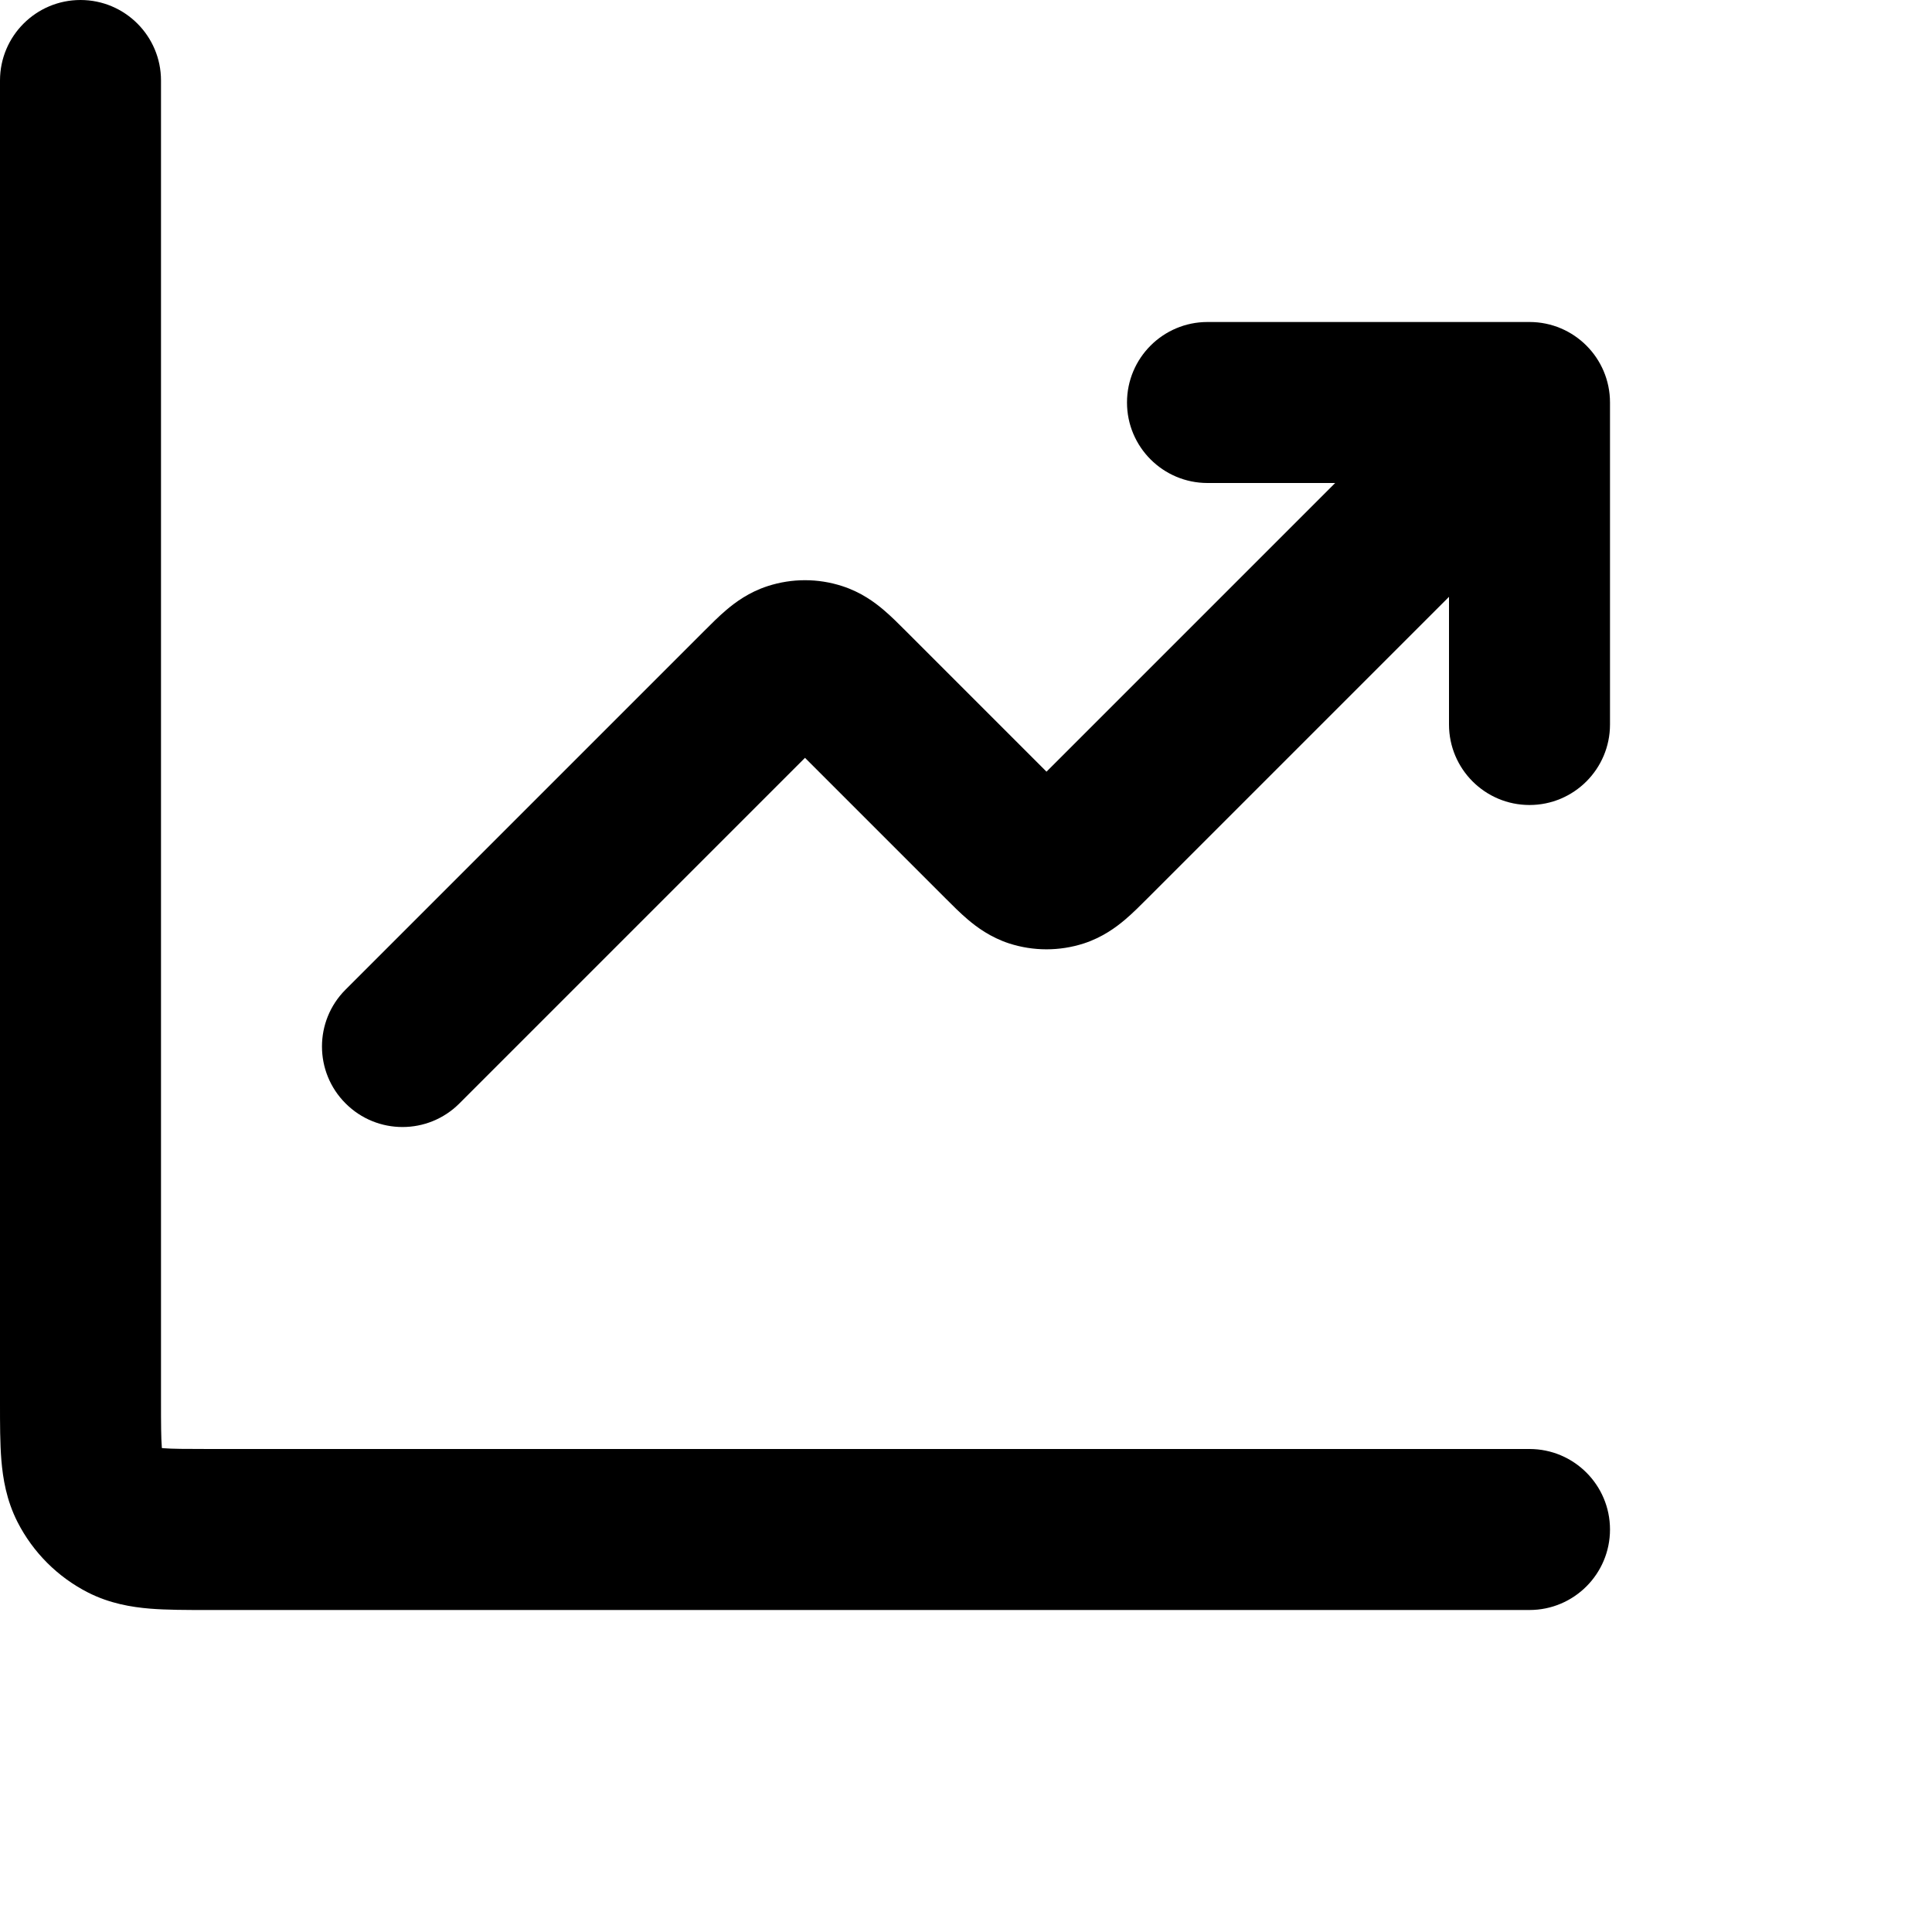
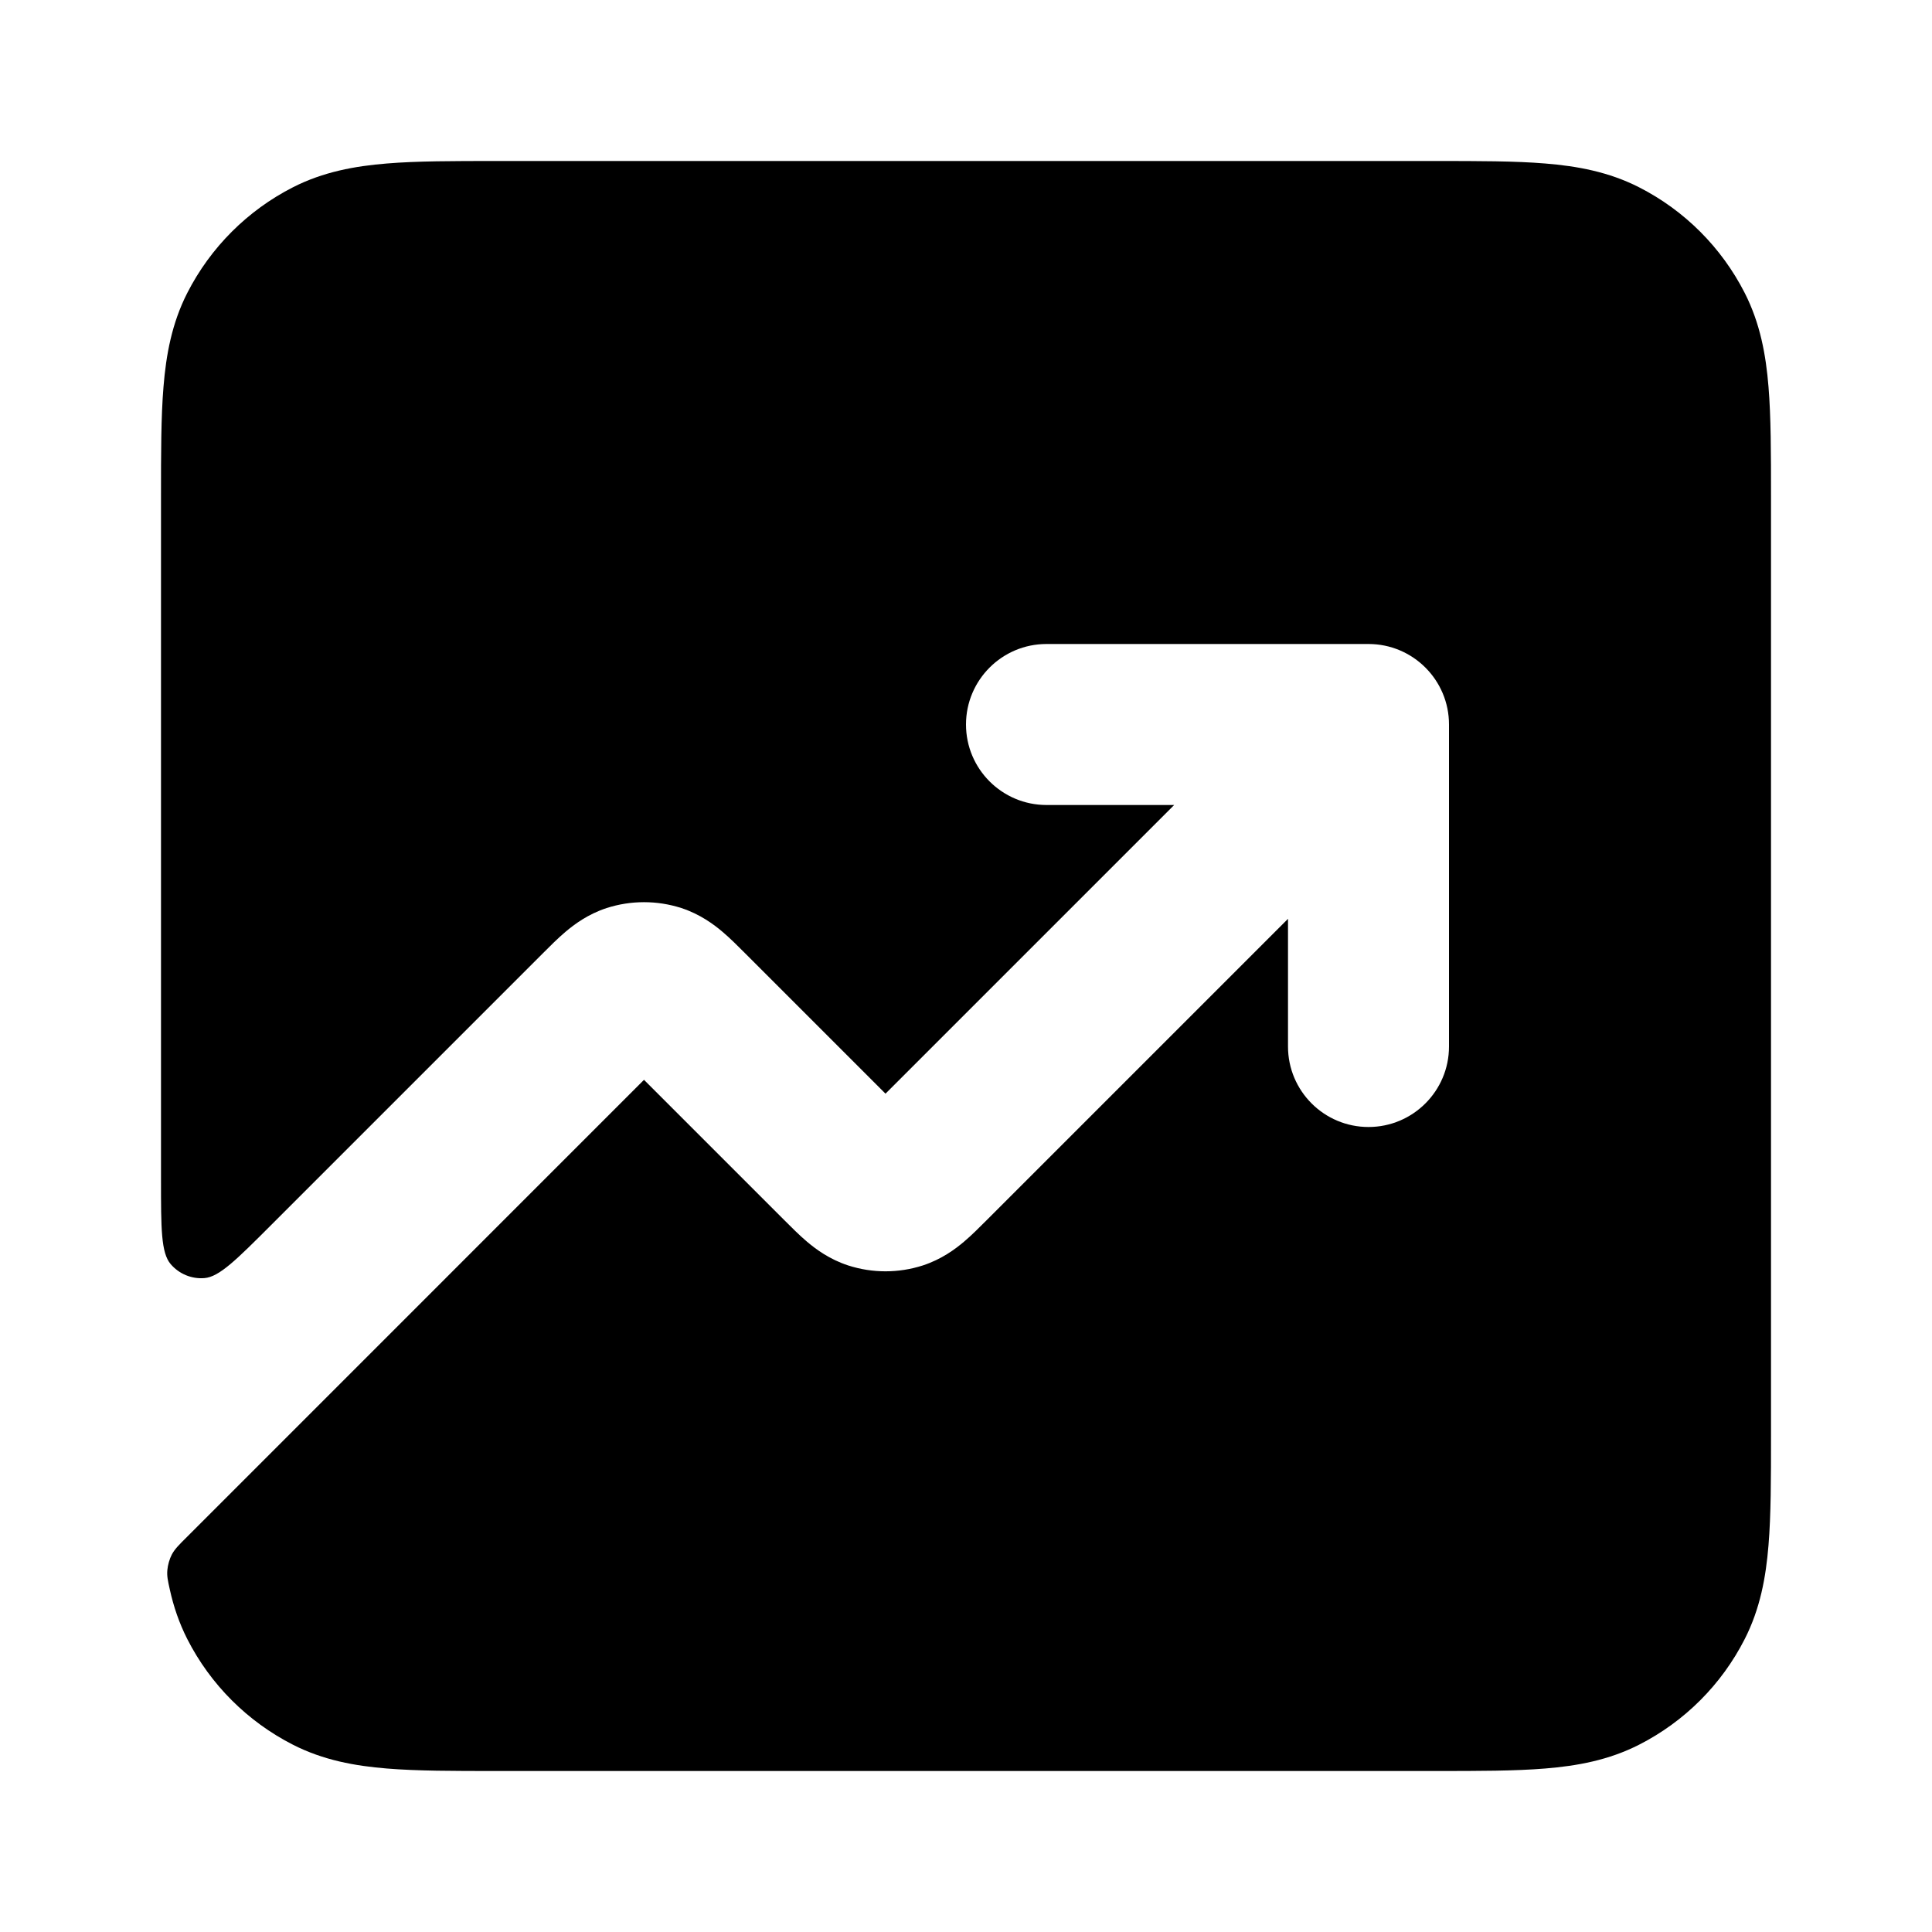
<svg xmlns="http://www.w3.org/2000/svg" width="24" height="24" viewBox="0 0 24 24" fill="none">
-   <path d="M1 0C1.552 0 2 0.448 2 1V17.4C2 17.697 2.001 17.859 2.01 17.975L2.011 17.988L2.025 17.99C2.141 17.999 2.303 18 2.6 18H19C19.552 18 20 18.448 20 19C20 19.552 19.552 20 19 20L2.568 20C2.316 20 2.07 20 1.862 19.983C1.633 19.964 1.363 19.92 1.092 19.782C0.716 19.59 0.41 19.284 0.218 18.908C0.08 18.637 0.036 18.367 0.017 18.138C-0 17.93 -3.24161e-05 17.684 -2.0992e-06 17.432L0 1C0 0.448 0.448 0 1 0Z" fill="black" />
-   <path d="M18 7.414V9C18 9.552 18.448 10 19 10C19.552 10 20 9.552 20 9V5C20 4.448 19.552 4 19 4H15C14.448 4 14 4.448 14 5C14 5.552 14.448 6 15 6H16.586L13 9.586L11.256 7.842C11.172 7.758 11.072 7.657 10.976 7.576C10.865 7.482 10.696 7.356 10.463 7.281C10.162 7.183 9.838 7.183 9.536 7.281C9.304 7.356 9.135 7.482 9.024 7.576C8.928 7.657 8.828 7.758 8.744 7.842L4.293 12.293C3.902 12.683 3.902 13.317 4.293 13.707C4.683 14.098 5.317 14.098 5.707 13.707L10 9.414L11.744 11.158C11.828 11.242 11.928 11.343 12.024 11.424C12.135 11.518 12.304 11.644 12.537 11.72C12.838 11.817 13.162 11.817 13.463 11.72C13.696 11.644 13.865 11.518 13.976 11.424C14.072 11.343 14.172 11.242 14.256 11.158L18 7.414Z" fill="black" />
+   <path d="M17.838 22L6.161 22C5.634 22 5.18 22 4.805 21.969C4.41 21.937 4.016 21.866 3.638 21.673C3.074 21.385 2.615 20.927 2.327 20.362C2.225 20.161 2.156 19.956 2.11 19.748C2.085 19.635 2.072 19.579 2.079 19.503C2.084 19.443 2.106 19.365 2.134 19.312C2.17 19.244 2.22 19.194 2.321 19.094L8 13.414L9.744 15.158C9.828 15.242 9.928 15.343 10.024 15.424C10.135 15.518 10.304 15.644 10.537 15.72C10.838 15.817 11.162 15.817 11.463 15.72C11.696 15.644 11.865 15.518 11.976 15.424C12.072 15.343 12.172 15.242 12.256 15.158L16 11.414V13C16 13.552 16.448 14 17 14C17.552 14 18 13.552 18 13V9C18 8.448 17.552 8 17 8H13C12.448 8 12 8.448 12 9C12 9.552 12.448 10 13 10H14.586L11 13.586L9.256 11.842C9.172 11.758 9.072 11.657 8.976 11.576C8.865 11.482 8.696 11.356 8.464 11.28C8.162 11.183 7.838 11.183 7.536 11.28C7.304 11.356 7.135 11.482 7.024 11.576C6.928 11.657 6.828 11.758 6.744 11.842L3.366 15.22C2.937 15.649 2.723 15.863 2.539 15.877C2.38 15.89 2.224 15.825 2.12 15.703C2 15.563 2 15.26 2 14.654L2 6.161C2 5.634 2 5.18 2.031 4.805C2.063 4.41 2.134 4.016 2.327 3.638C2.615 3.074 3.074 2.615 3.638 2.327C4.016 2.134 4.41 2.063 4.805 2.031C5.18 2 5.634 2 6.161 2L17.839 2C18.366 2 18.82 2 19.195 2.031C19.59 2.063 19.984 2.134 20.362 2.327C20.927 2.615 21.385 3.074 21.673 3.638C21.866 4.016 21.937 4.41 21.969 4.805C22 5.18 22 5.634 22 6.161L22 17.839C22 18.366 22 18.82 21.969 19.195C21.937 19.59 21.866 19.984 21.673 20.362C21.385 20.927 20.927 21.385 20.362 21.673C19.984 21.866 19.59 21.937 19.195 21.969C18.82 22 18.366 22 17.838 22Z" fill="black" />
</svg>
